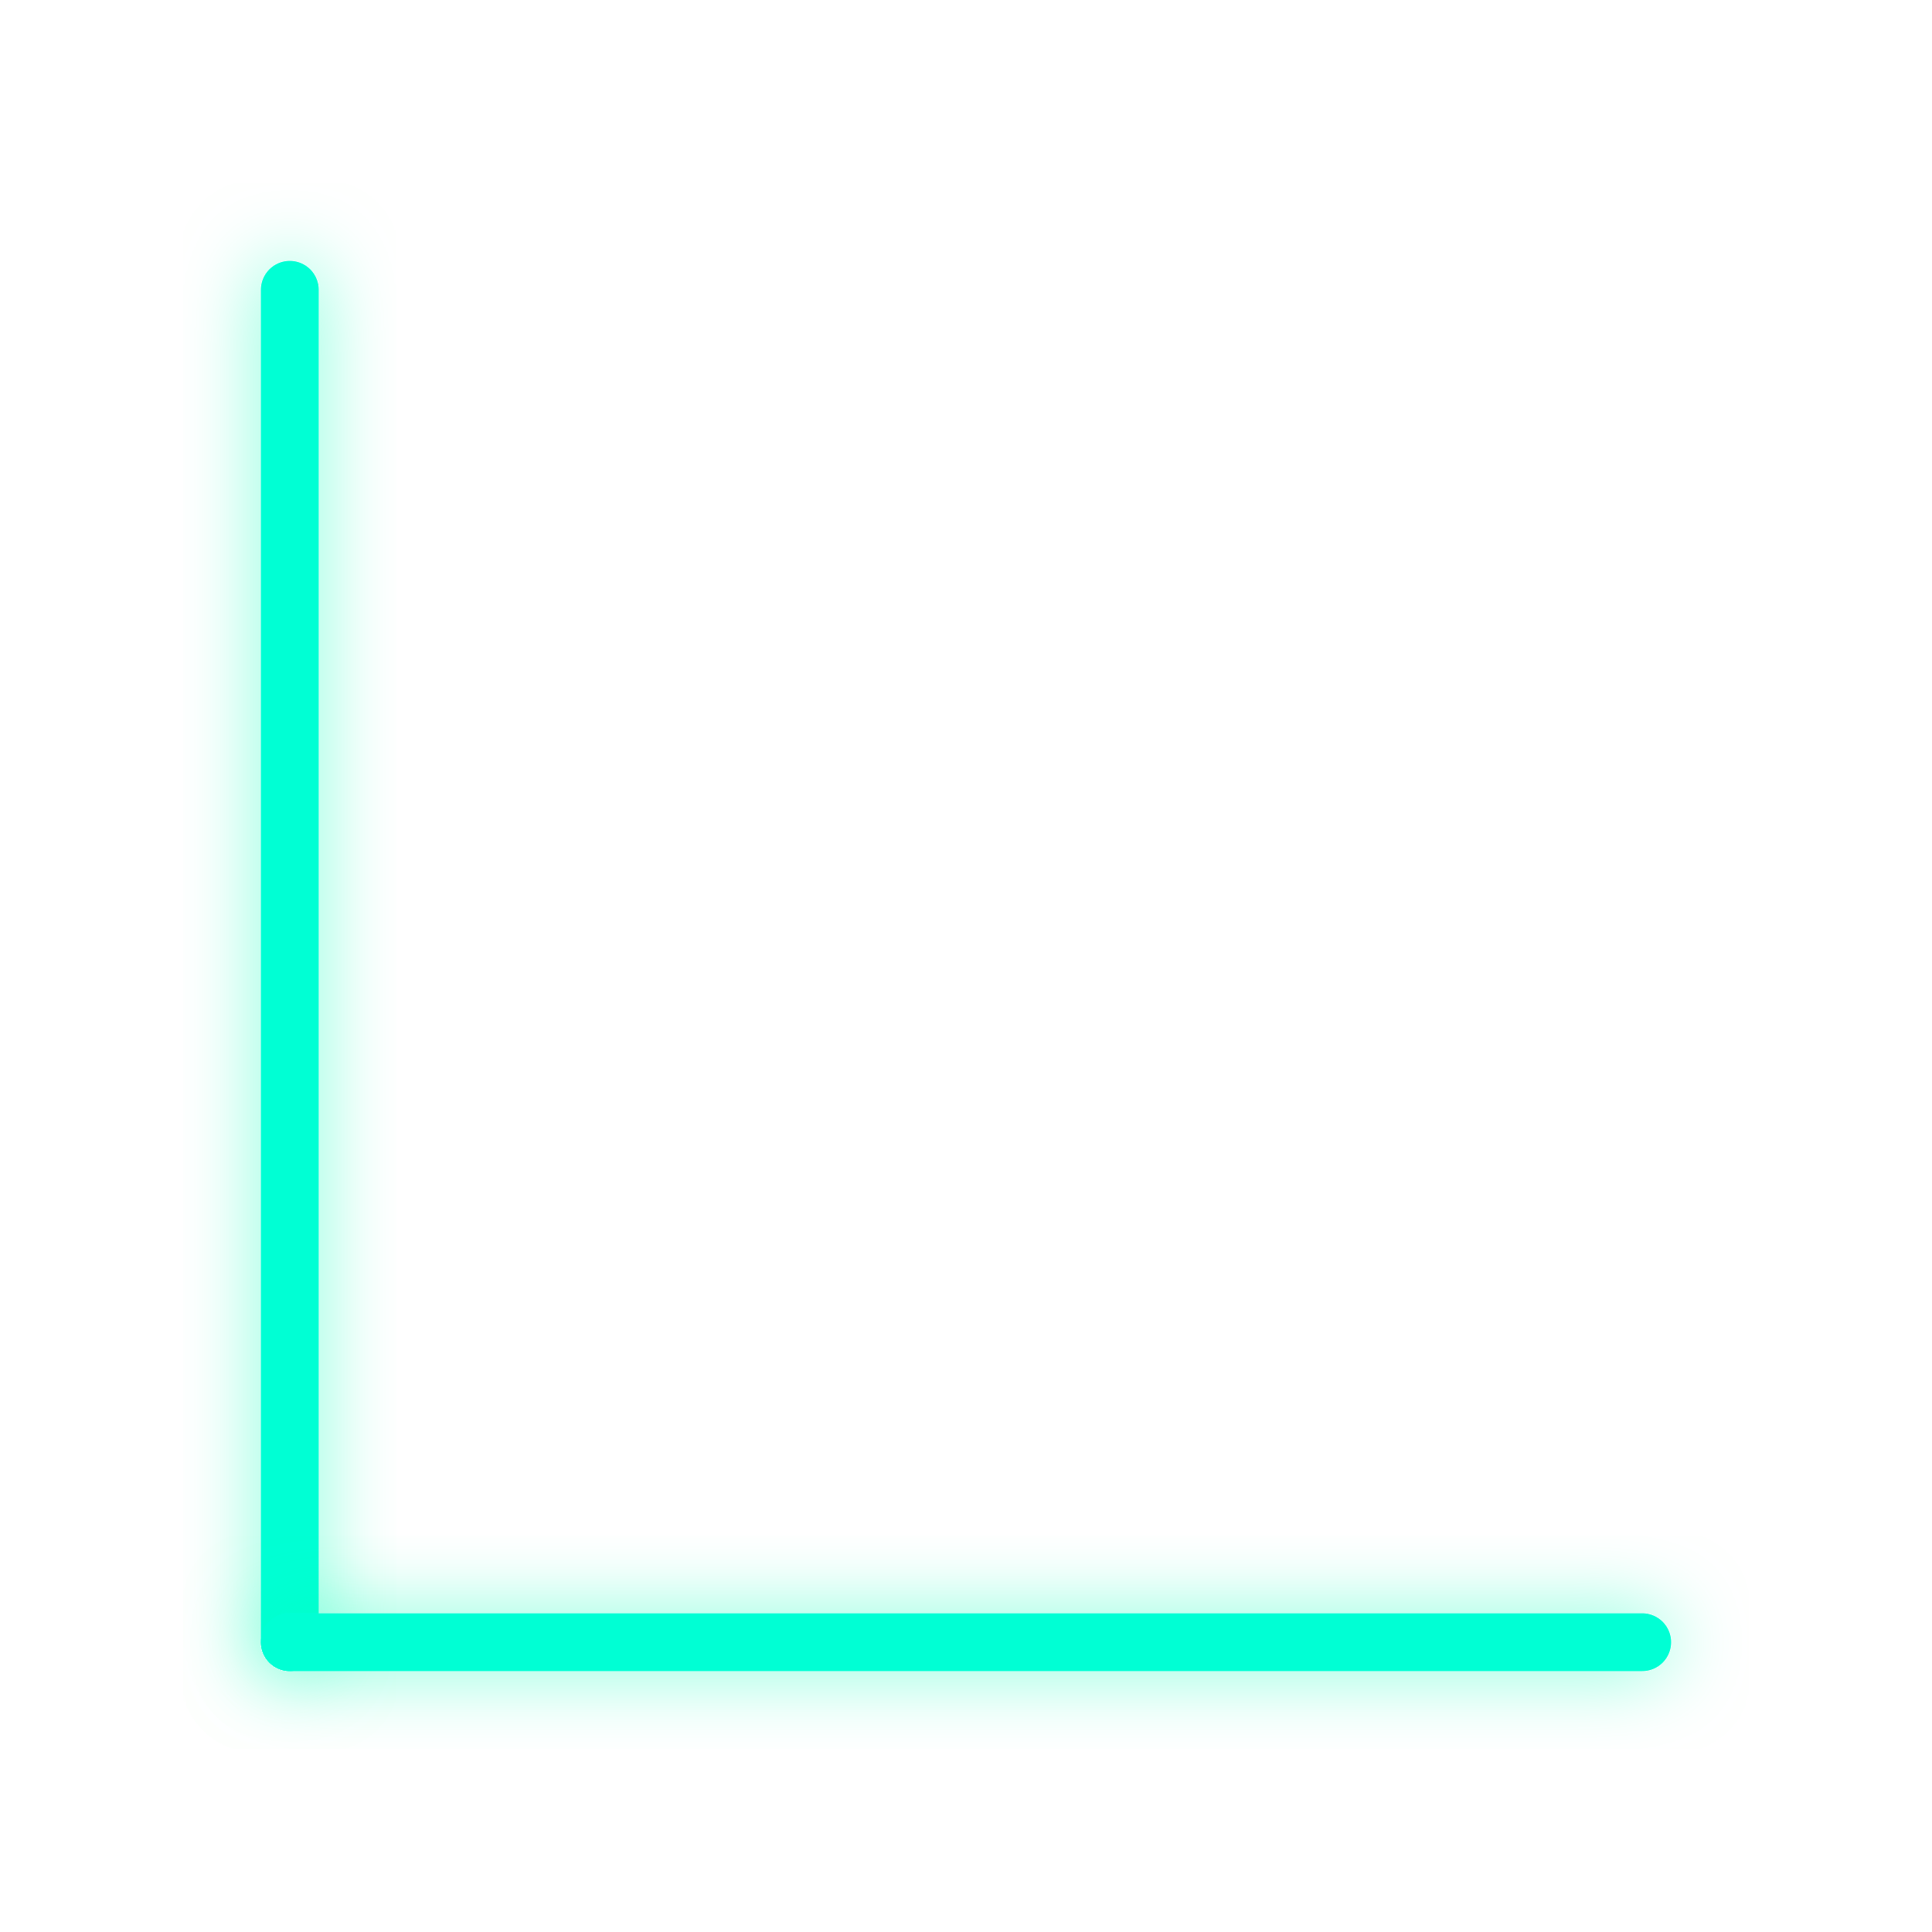
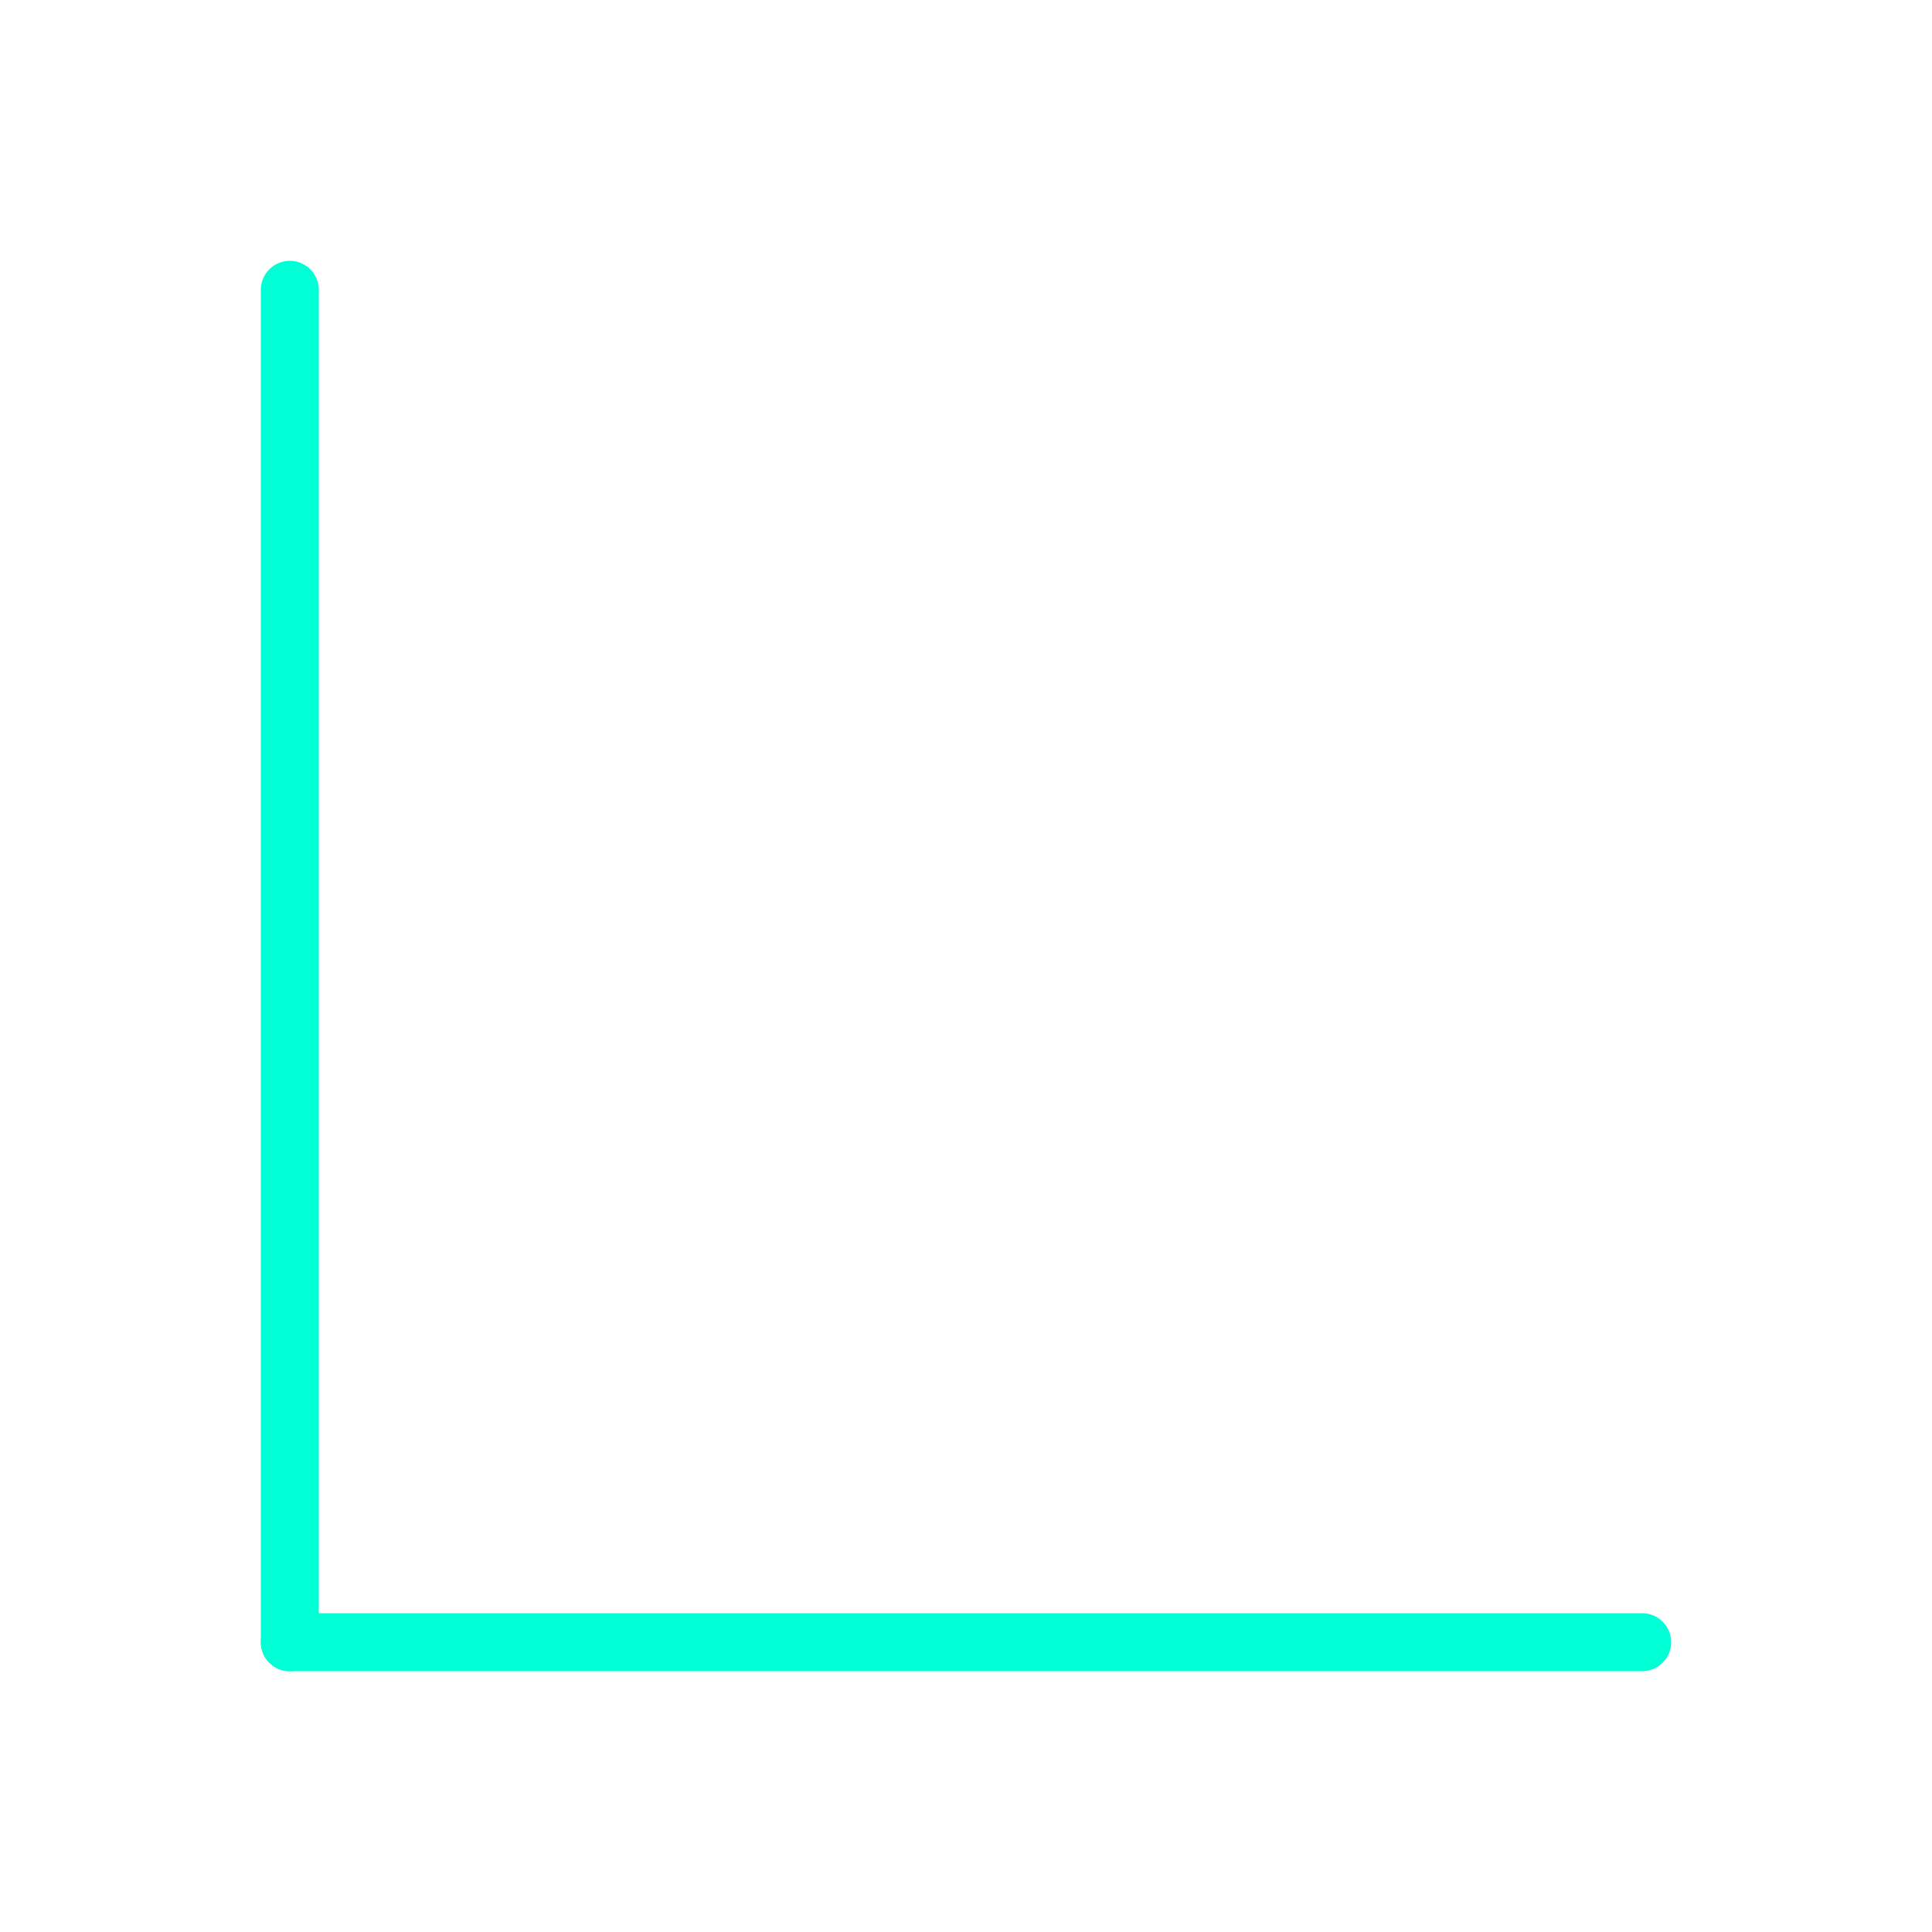
<svg xmlns="http://www.w3.org/2000/svg" width="100" height="100" viewBox="0 0 100 100" fill="none">
-   <g filter="url(#filter0_d_1416_453)">
-     <path d="M15 15L15 85" stroke="#00FFD4" stroke-width="3" stroke-linecap="round" />
-   </g>
-   <g filter="url(#filter1_d_1416_453)">
-     <path d="M85 85L15 85" stroke="#00FFD4" stroke-width="3" stroke-linecap="round" />
-   </g>
-   <defs>
-     <filter id="filter0_d_1416_453" x="9.5" y="9.5" width="11" height="81" filterUnits="userSpaceOnUse" color-interpolation-filters="sRGB">
-       <feFlood flood-opacity="0" result="BackgroundImageFix" />
-       <feColorMatrix in="SourceAlpha" type="matrix" values="0 0 0 0 0 0 0 0 0 0 0 0 0 0 0 0 0 0 127 0" result="hardAlpha" />
-       <feOffset />
-       <feGaussianBlur stdDeviation="2" />
-       <feComposite in2="hardAlpha" operator="out" />
-       <feColorMatrix type="matrix" values="0 0 0 0 0 0 0 0 0 1 0 0 0 0 0.717 0 0 0 0.5 0" />
-       <feBlend mode="normal" in2="BackgroundImageFix" result="effect1_dropShadow_1416_453" />
-       <feBlend mode="normal" in="SourceGraphic" in2="effect1_dropShadow_1416_453" result="shape" />
-     </filter>
-     <filter id="filter1_d_1416_453" x="9.5" y="79.5" width="81" height="11" filterUnits="userSpaceOnUse" color-interpolation-filters="sRGB">
-       <feFlood flood-opacity="0" result="BackgroundImageFix" />
-       <feColorMatrix in="SourceAlpha" type="matrix" values="0 0 0 0 0 0 0 0 0 0 0 0 0 0 0 0 0 0 127 0" result="hardAlpha" />
-       <feOffset />
-       <feGaussianBlur stdDeviation="2" />
-       <feComposite in2="hardAlpha" operator="out" />
-       <feColorMatrix type="matrix" values="0 0 0 0 0 0 0 0 0 1 0 0 0 0 0.717 0 0 0 0.5 0" />
-       <feBlend mode="normal" in2="BackgroundImageFix" result="effect1_dropShadow_1416_453" />
-       <feBlend mode="normal" in="SourceGraphic" in2="effect1_dropShadow_1416_453" result="shape" />
-     </filter>
-   </defs>
+   <path d="M15 15L15 85" stroke="#00FFD4" stroke-width="3" stroke-linecap="round" />
+   <path d="M85 85L15 85" stroke="#00FFD4" stroke-width="3" stroke-linecap="round" />
</svg>
